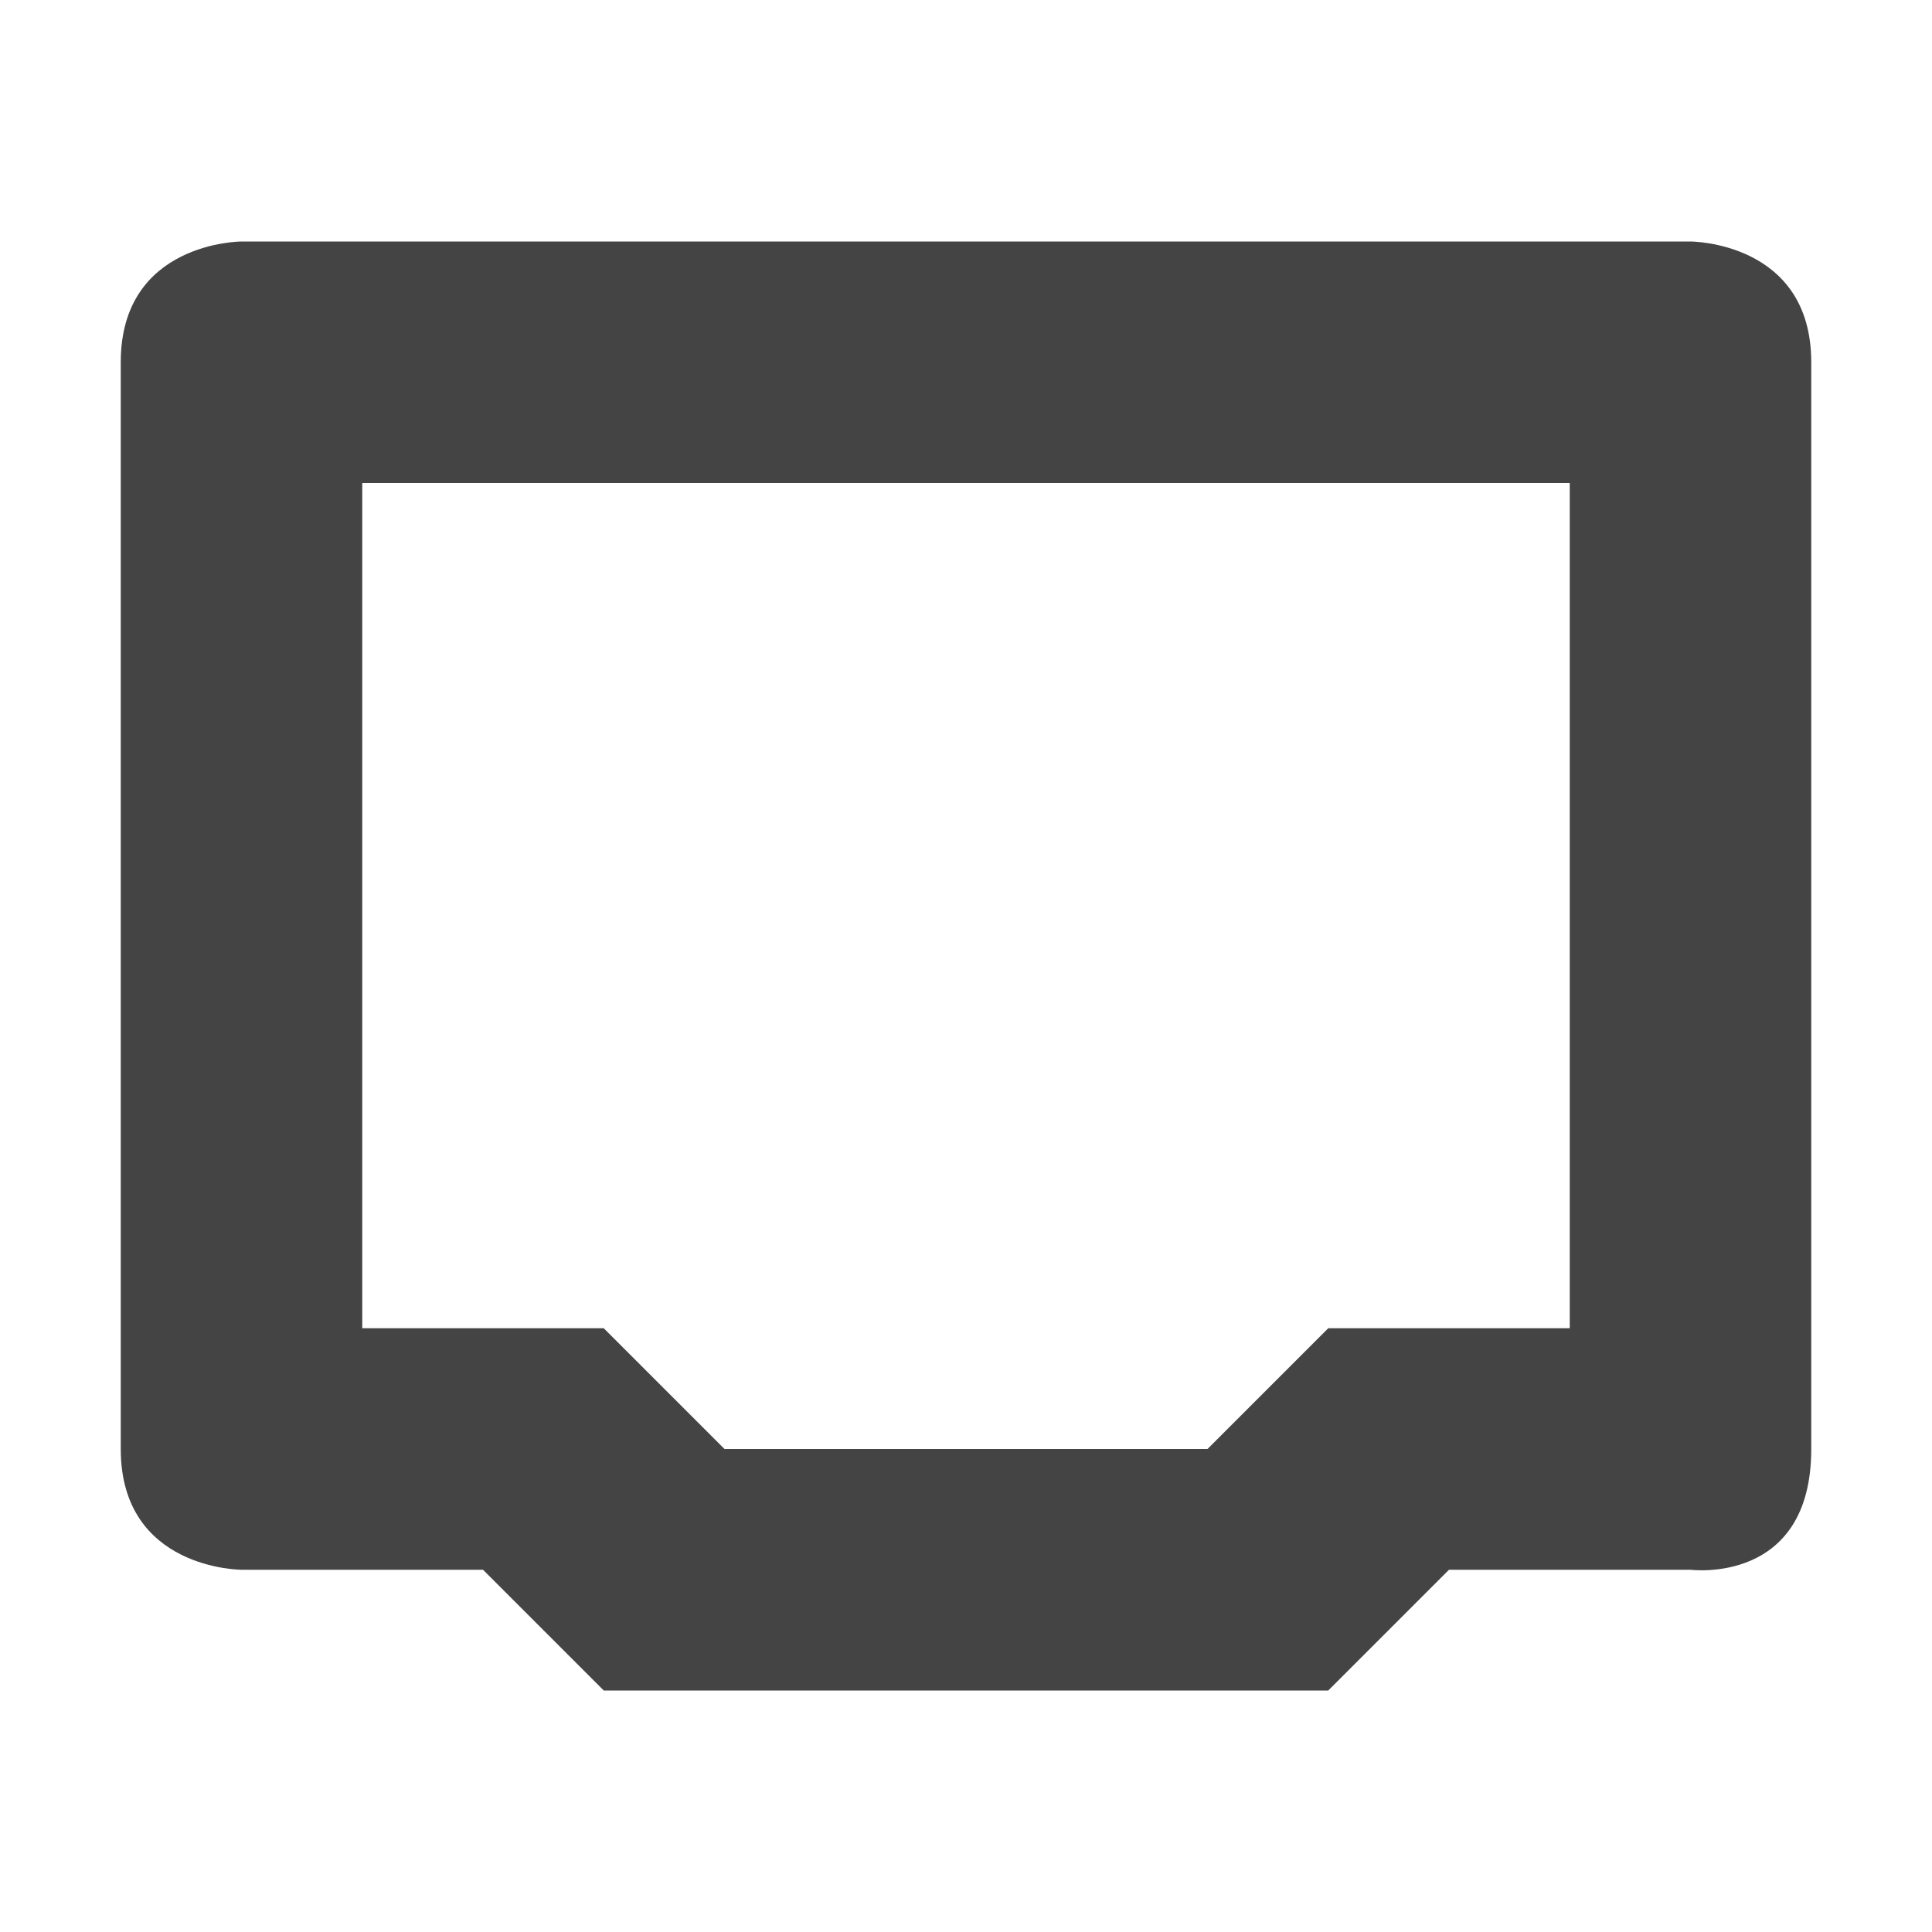
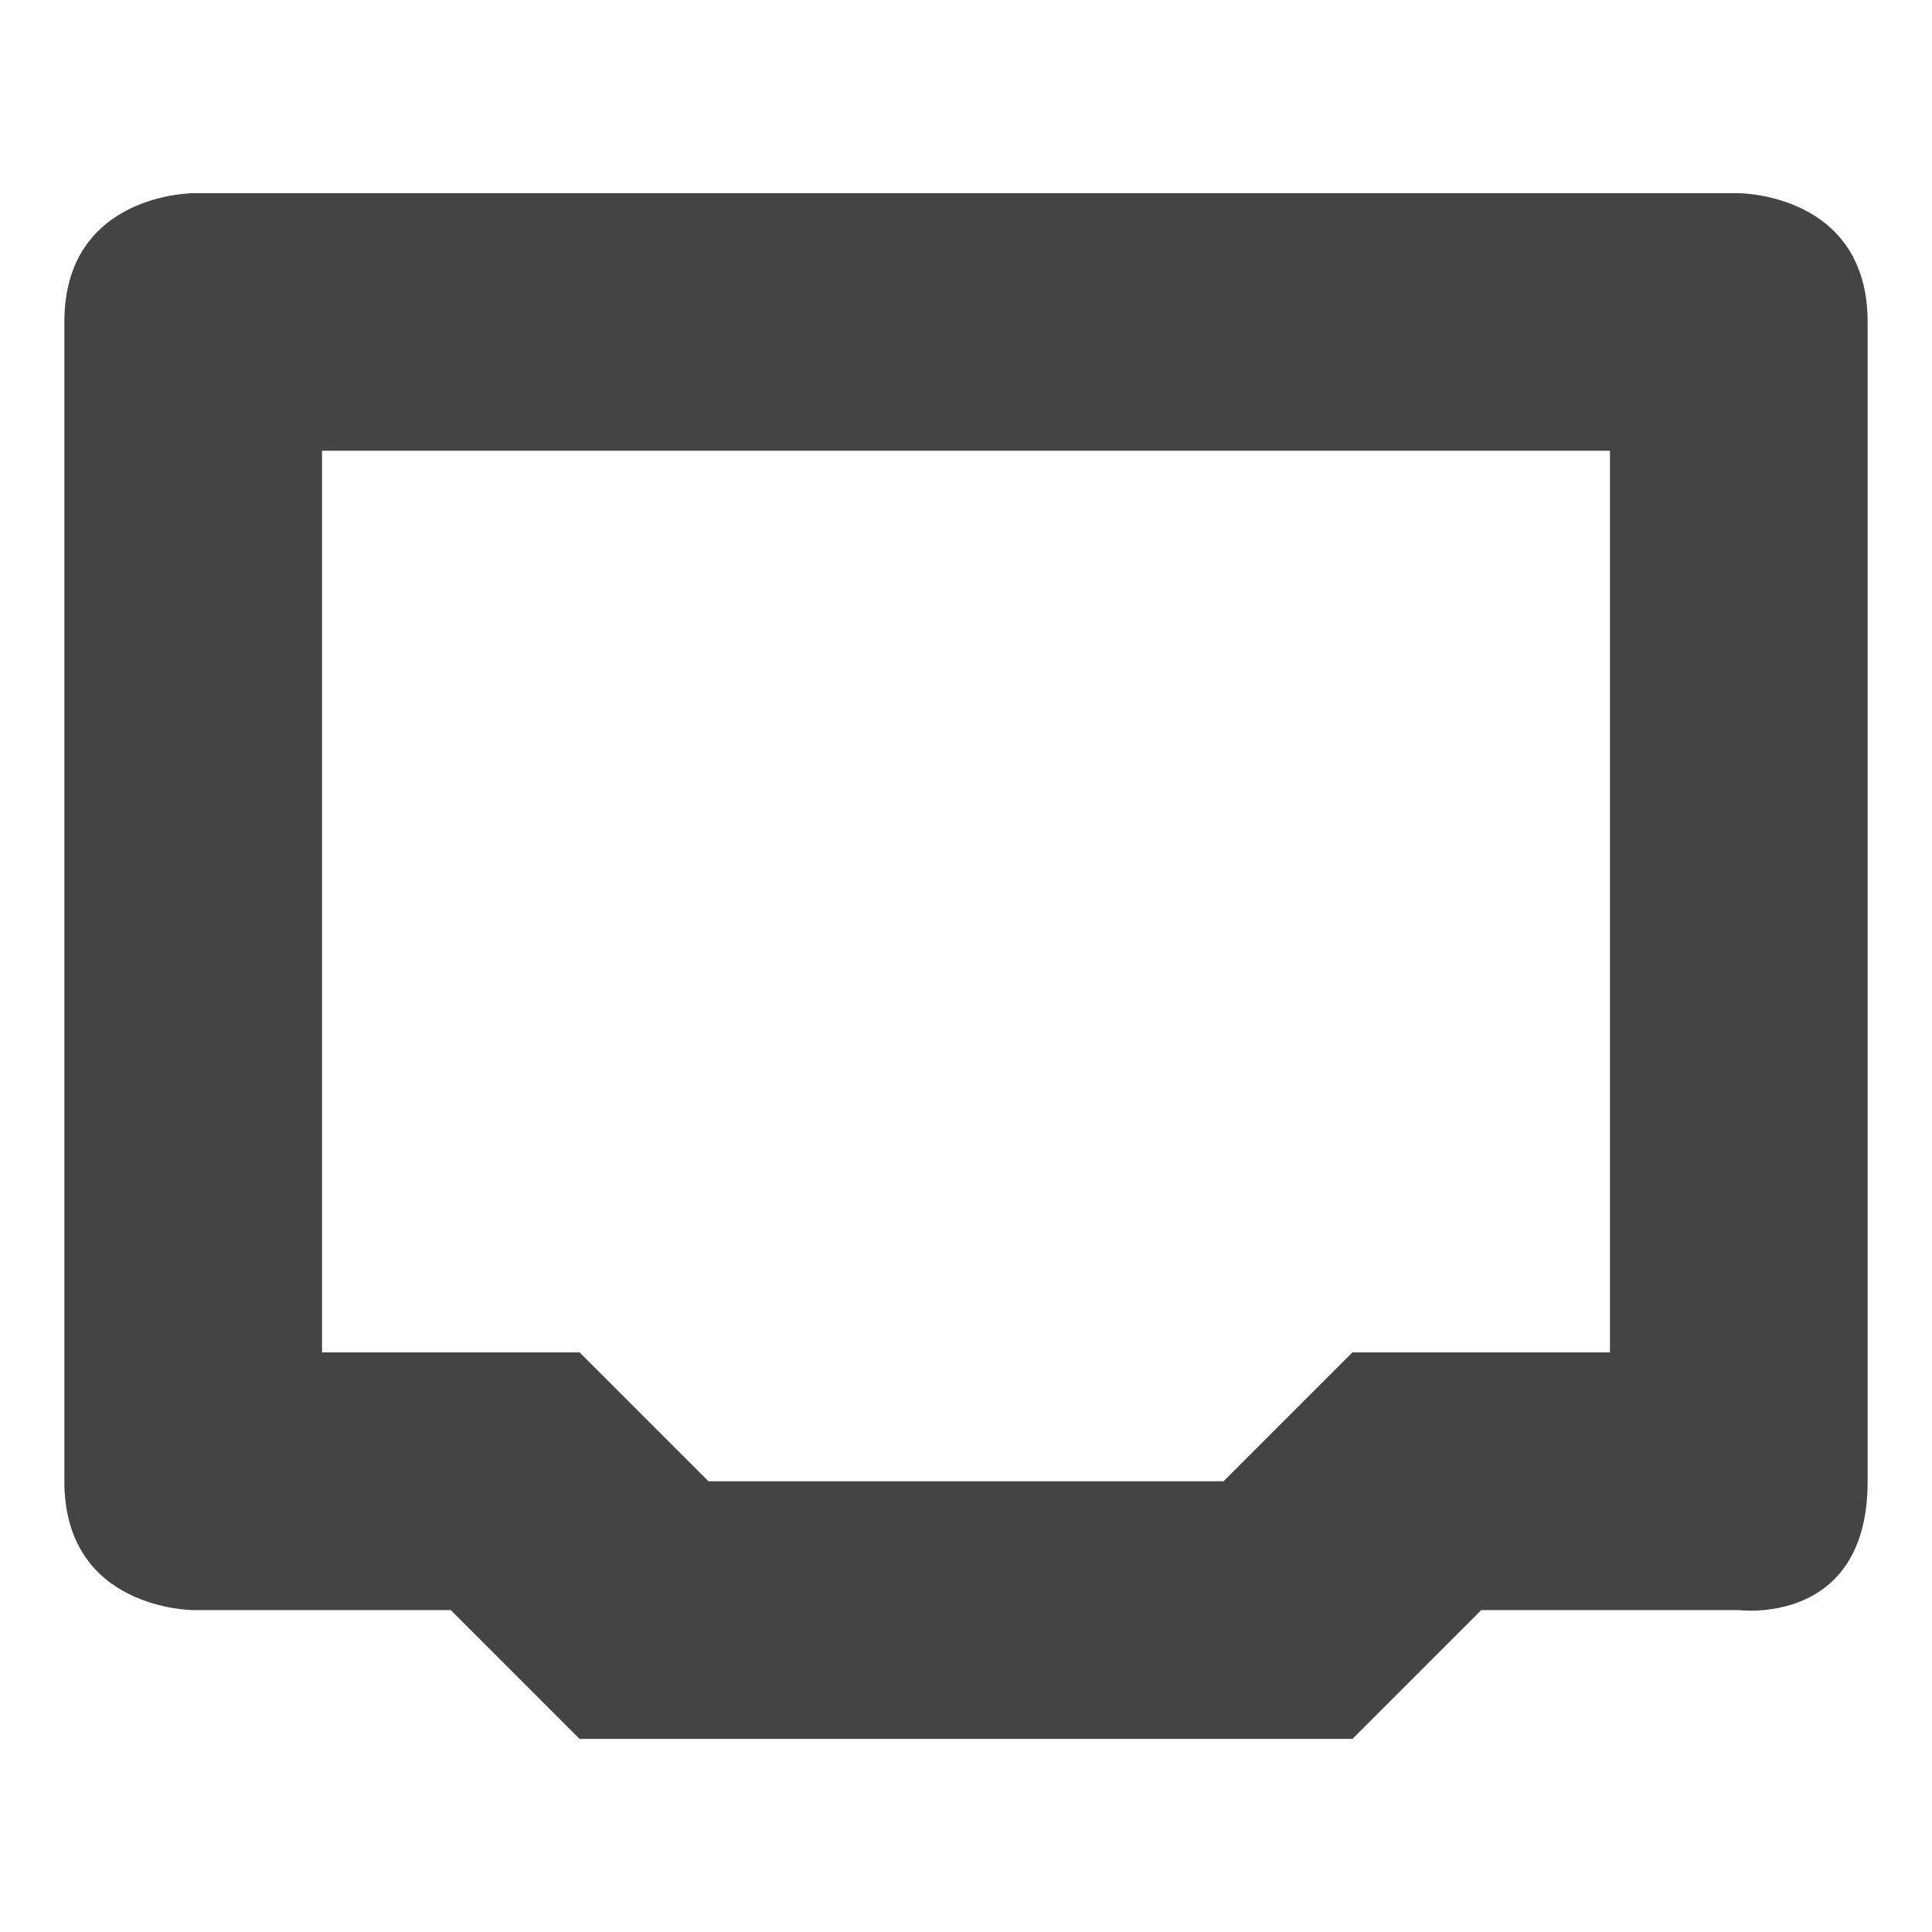
- <svg xmlns="http://www.w3.org/2000/svg" width="16" height="16">
-   <defs>
+ <svg xmlns="http://www.w3.org/2000/svg" width="16" height="16" version="1.1" id="svg7" xml:space="preserve">
+   <defs id="defs3">
    <style id="current-color-scheme" type="text/css">
   .ColorScheme-Text { color:#444444; } .ColorScheme-Highlight { color:#4285f4; }
  </style>
+     <style id="current-color-scheme-5" type="text/css">
+    .ColorScheme-Text { color:#dfdfdf; } .ColorScheme-Highlight { color:#4285f4; } .ColorScheme-NeutralText { color:#ff9800; } .ColorScheme-PositiveText { color:#4caf50; } .ColorScheme-NegativeText { color:#f44336; }
+   </style>
  </defs>
-   <path style="fill:currentColor" class="ColorScheme-Text" d="M 2 2 C 2 2 1 2 1 3 L 1 12 C 1 13 2 13 2 13 L 4 13 L 5 14 L 11 14 L 12 13 L 14 13 C 14 13 15 13.13 15 12 L 15 3 C 15 2 14 2 14 2 L 2 2 z M 3 4 L 13 4 L 13 11 L 11 11 L 10 12 L 6 12 L 5 11 L 3 11 L 3 4 z" />
+   <path style="fill:#444444;fill-opacity:1;stroke-width:1.067" d="m 1.6,1.6 c 0,0 -1.067,0 -1.067,1.067 V 12.267 c 0,1.067 1.067,1.067 1.067,1.067 h 2.133 l 1.067,1.067 H 11.2 l 1.067,-1.067 h 2.133 c 0,0 1.067,0.139 1.067,-1.067 V 2.667 c 0,-1.067 -1.067,-1.067 -1.067,-1.067 z m 1.067,2.133 H 13.333 V 11.2 H 11.2 L 10.133,12.267 H 5.867 l -1.067,-1.067 h -2.133 z" id="path2" />
</svg>
